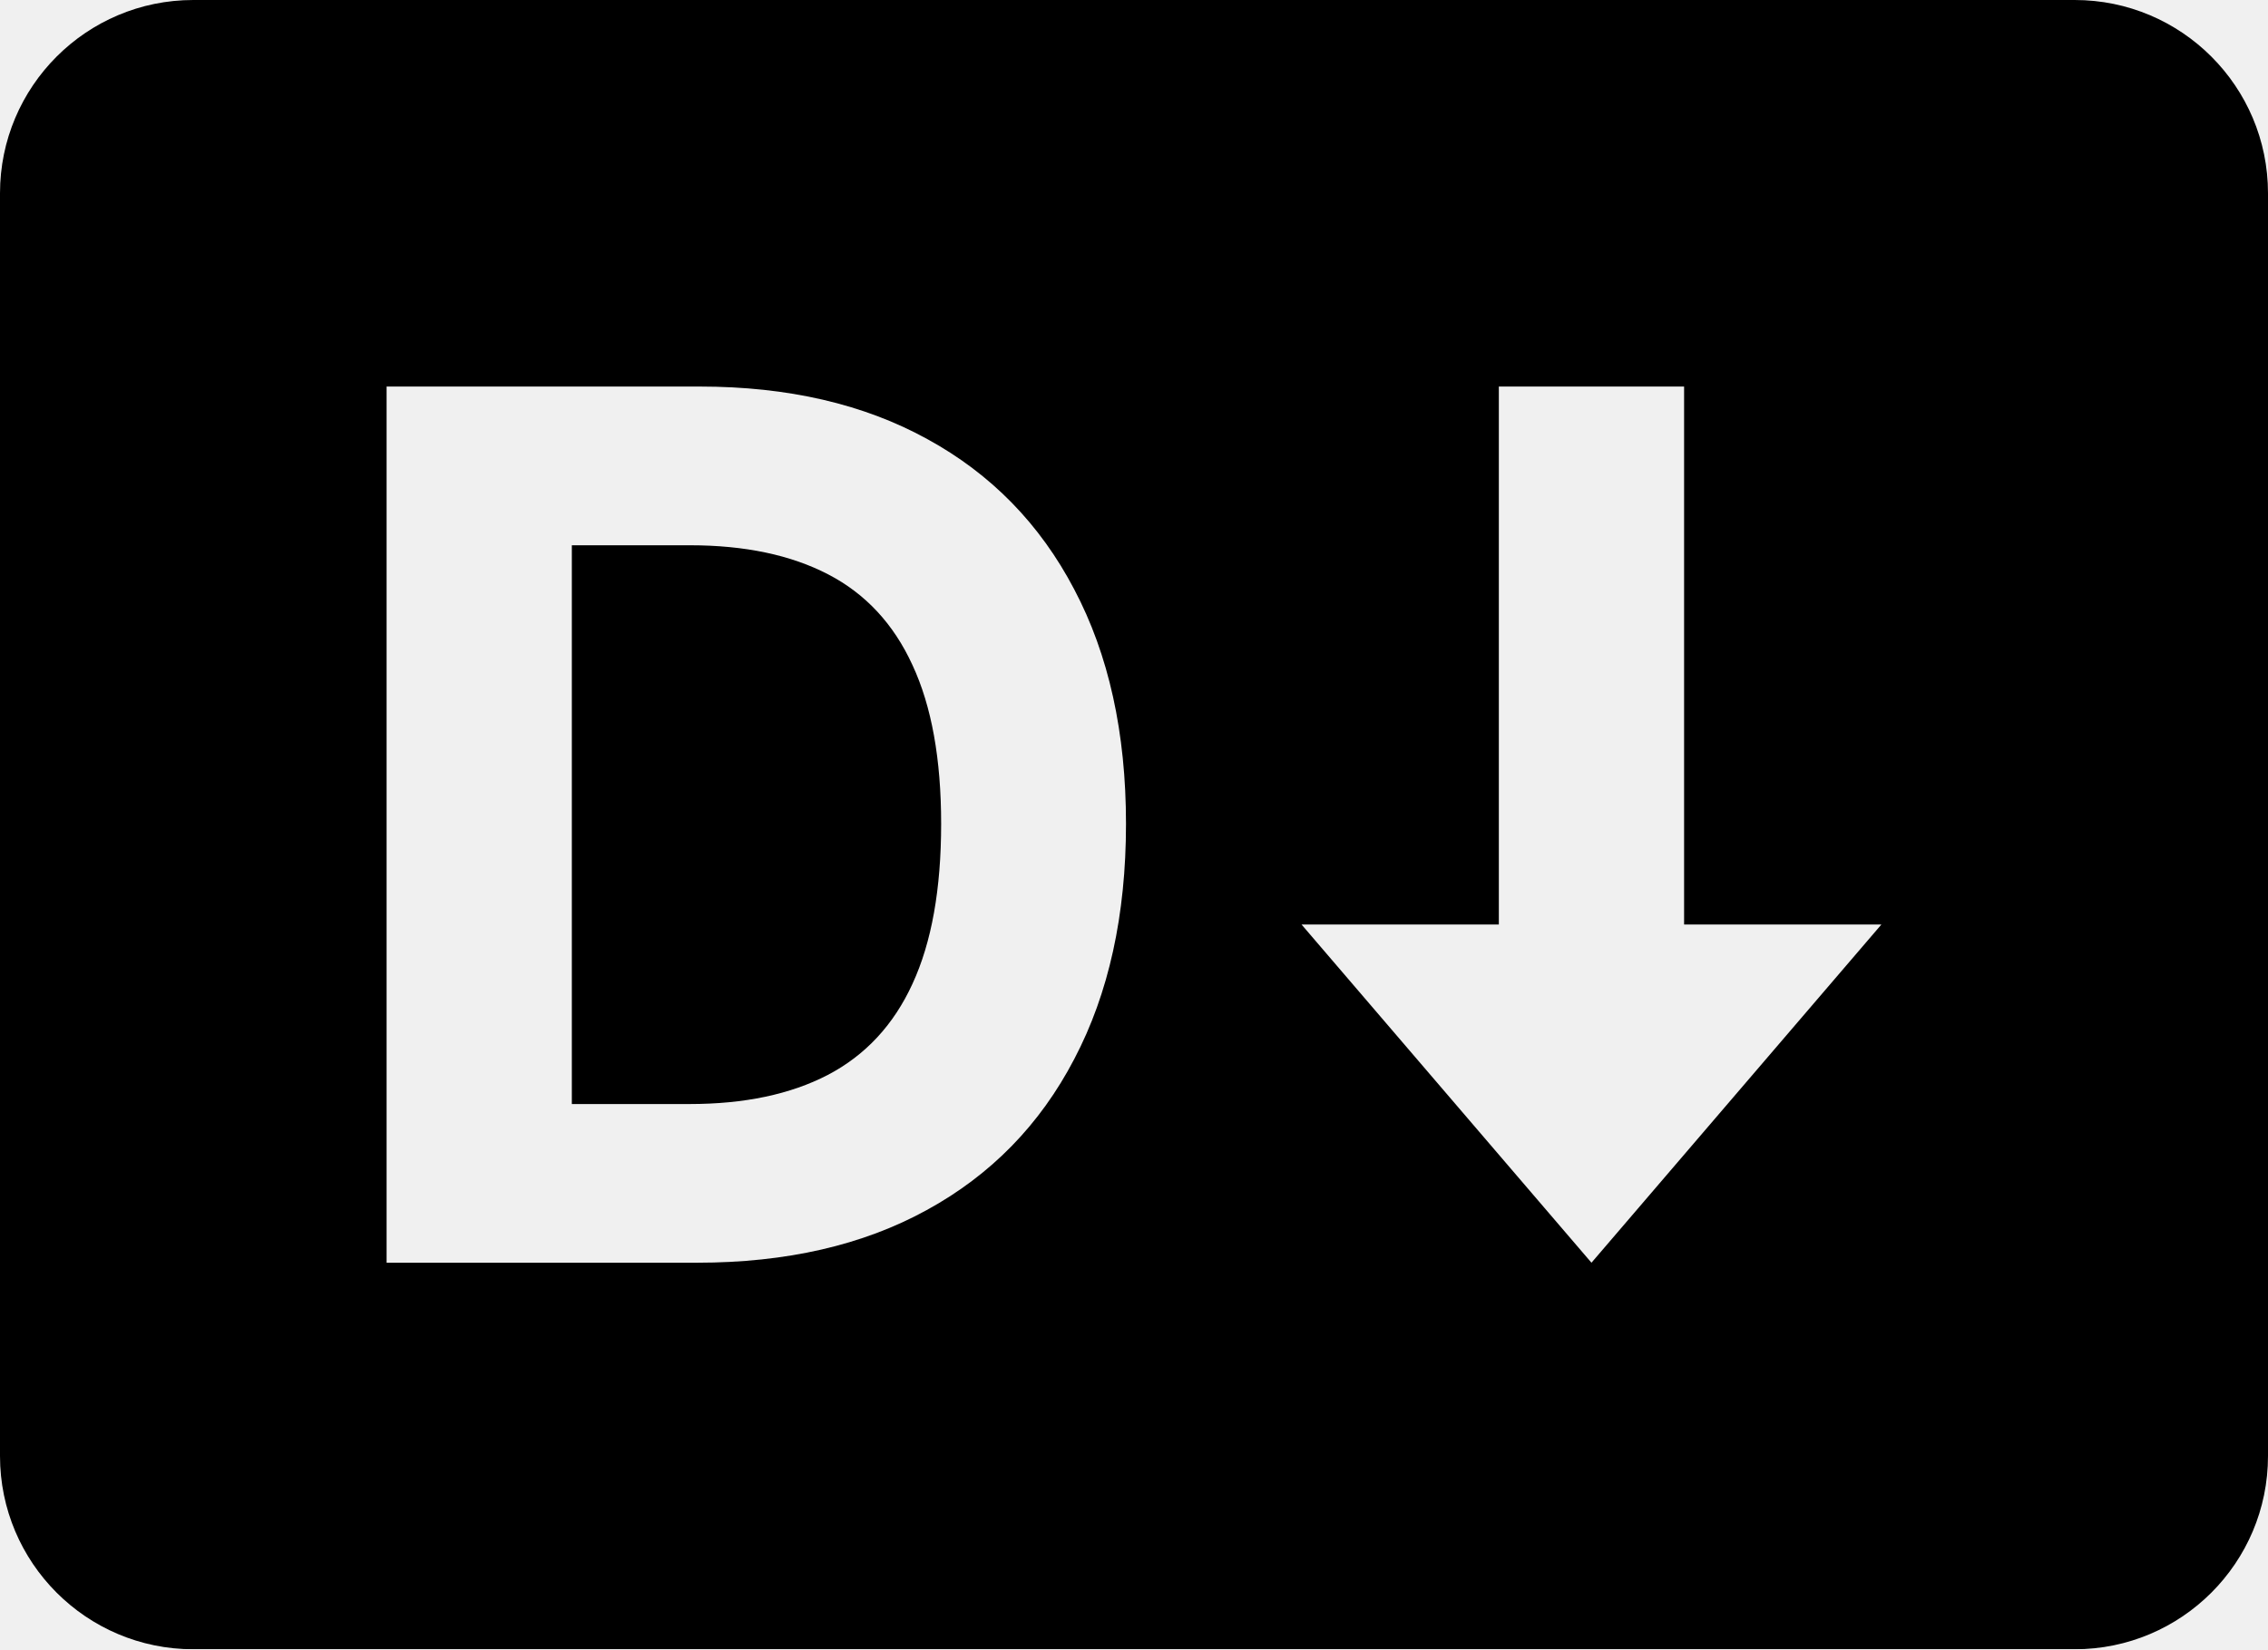
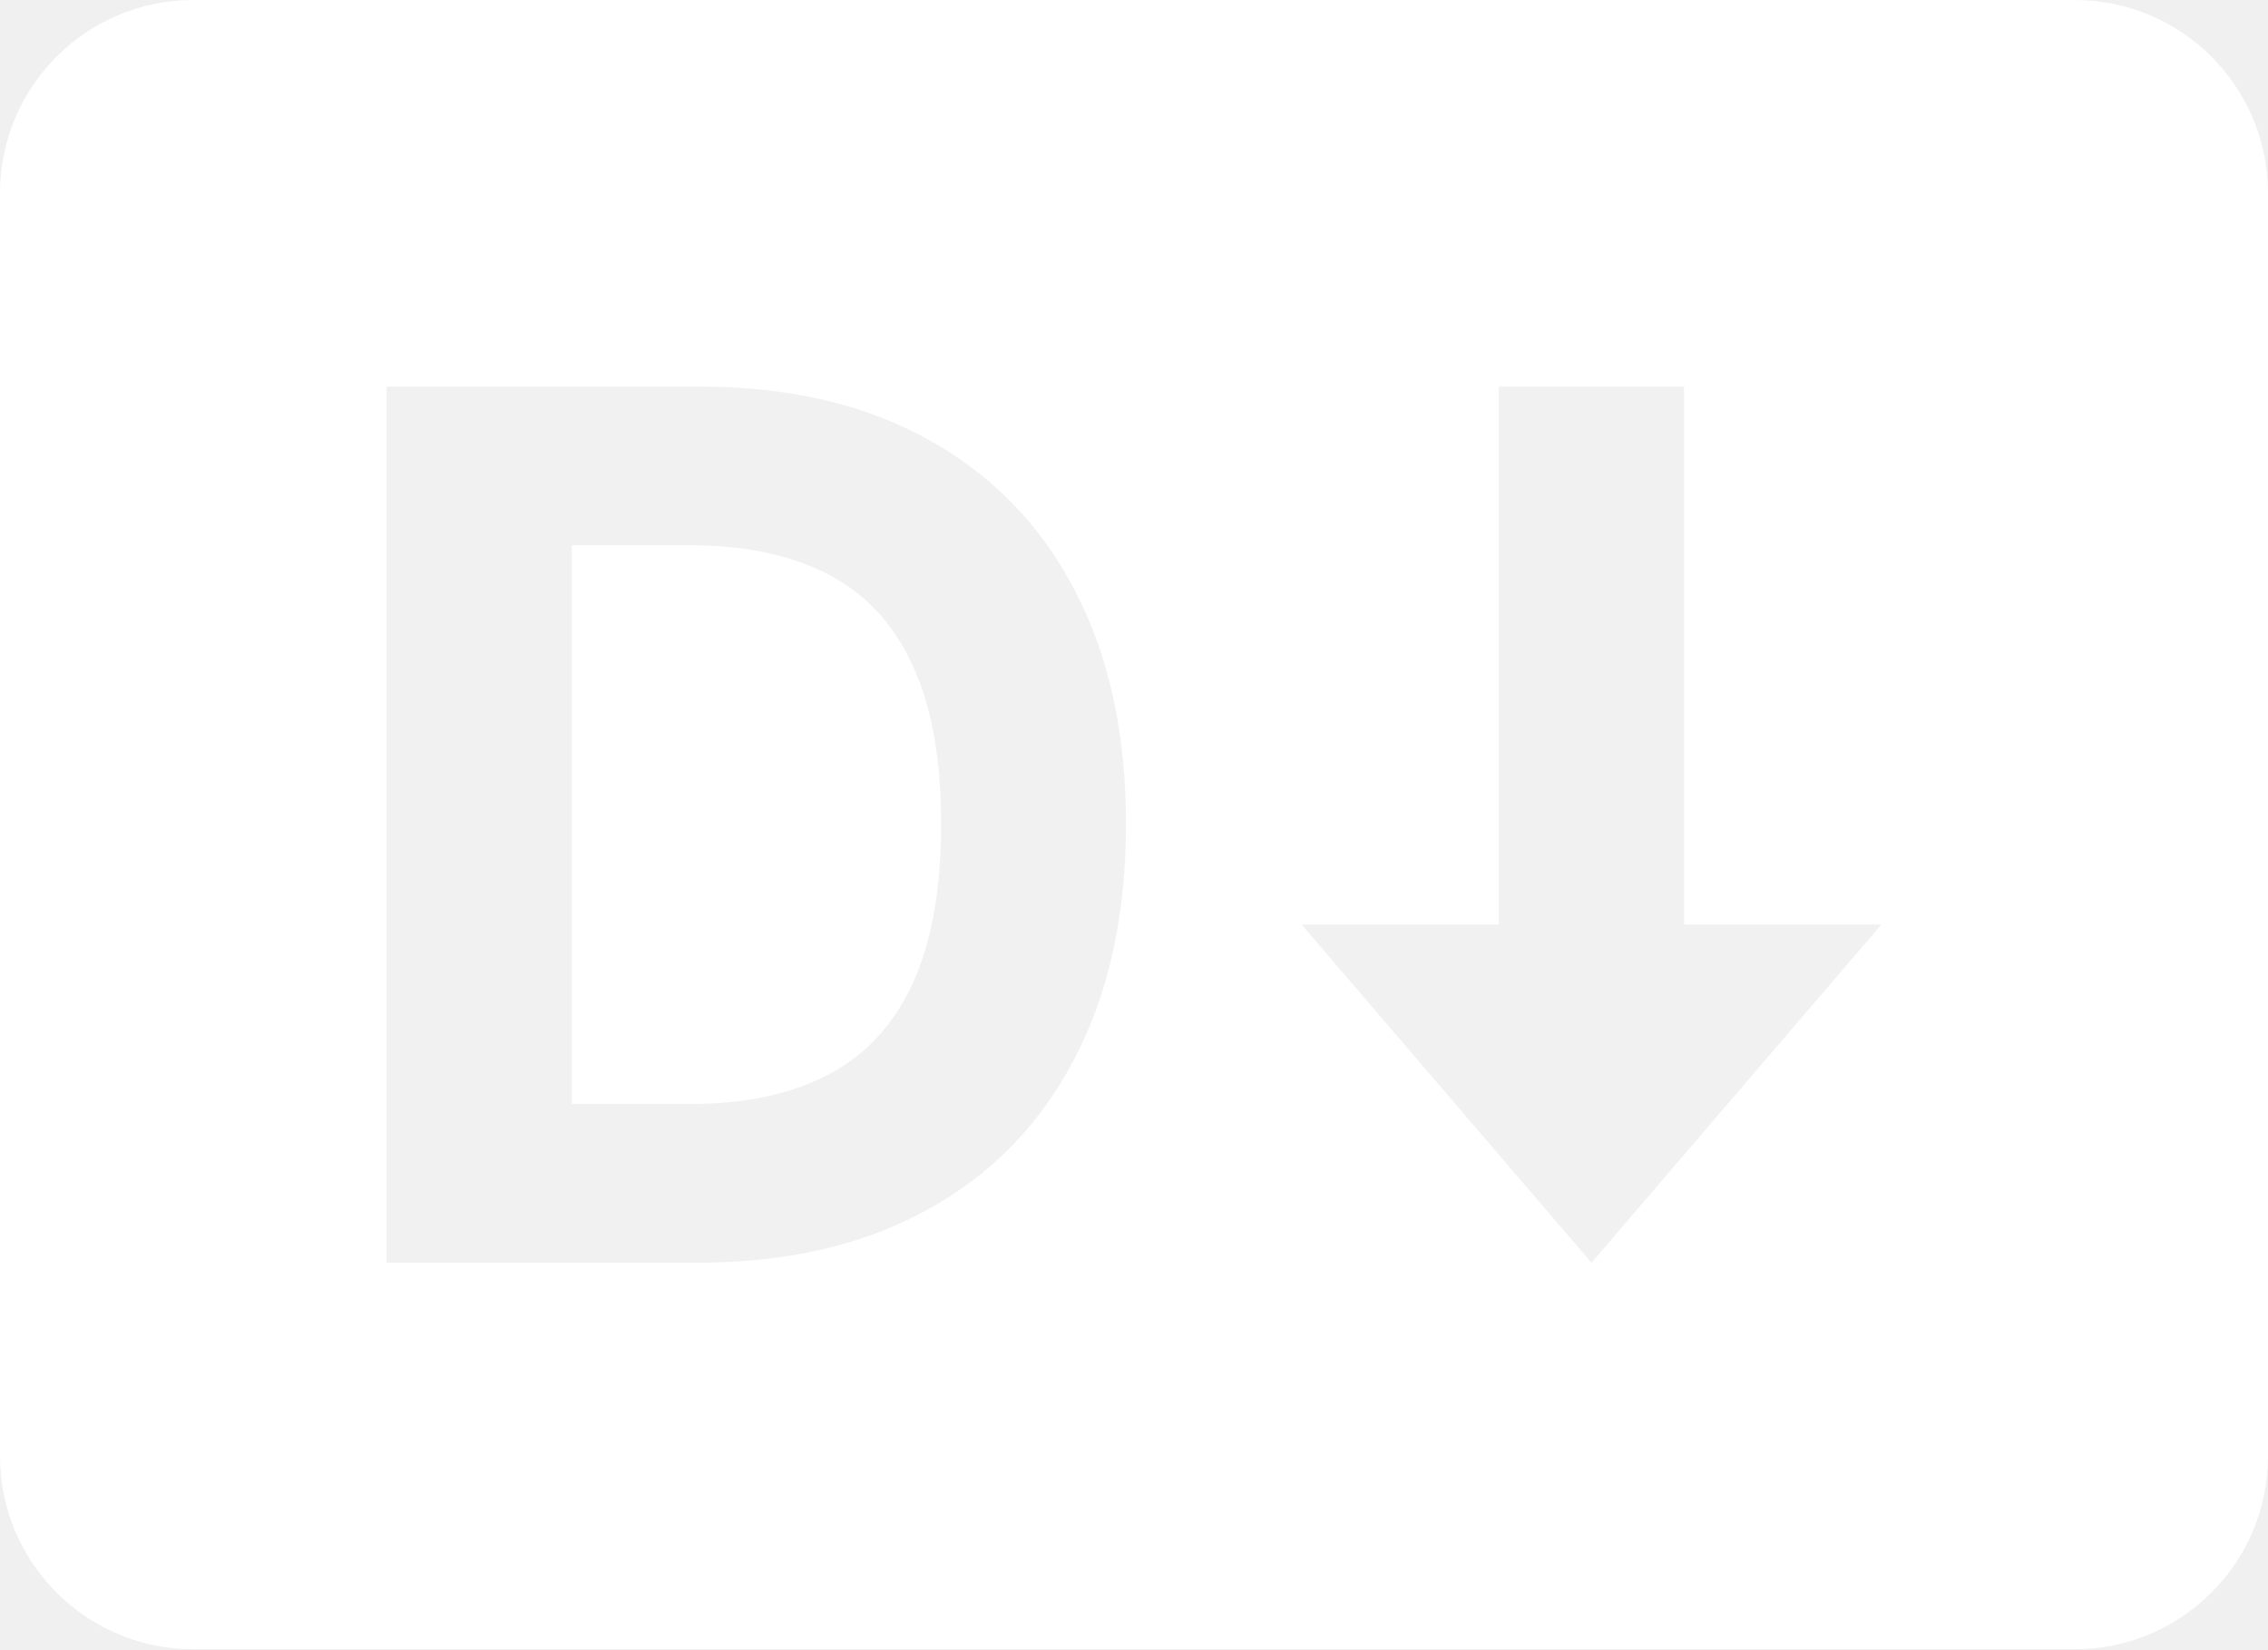
<svg xmlns="http://www.w3.org/2000/svg" viewBox="0 0 176 128">
  <defs>
    <mask id="cutouts" maskUnits="userSpaceOnUse" x="0" y="0" width="176" height="128">
-       <rect x="0" y="0" width="176" height="128" fill="#fff" />
-       <path fill="#000" d="           M54.107 98           H30           V30           H54.306           C61.147 30 67.035 31.361 71.972 34.084           C76.908 36.785 80.705 40.670 83.361 45.739           C86.040 50.809 87.379 56.874 87.379 63.936           C87.379 71.020 86.040 77.107 83.361 82.199           C80.705 87.290 76.886 91.198 71.905 93.920           C66.947 96.643 61.014 98 54.107 98           Z            M44.375 85.685           H53.509           C57.760 85.685 61.335 84.933 64.235 83.428           C67.157 81.900 69.348 79.542 70.809 76.355           C72.293 73.145 73.034 69.005 73.034 63.936           C73.034 58.911 72.293 54.804 70.809 51.617           C69.348 48.429 67.168 46.082 64.268 44.577           C61.368 43.072 57.793 42.319 53.543 42.319           H44.375           V85.685           Z         " />
-       <path fill="#000" d="           M146 71.75           H130.688           V30           H116.312           V71.75           H101           L123.5 98           Z         " />
+       <rect x="0" y="0" width="176" height="128" fill="#ffffff" />
+       <path fill="#111111" d="           M54.107 98           H30           V30           H54.306           C61.147 30 67.035 31.361 71.972 34.084           C76.908 36.785 80.705 40.670 83.361 45.739           C86.040 50.809 87.379 56.874 87.379 63.936           C87.379 71.020 86.040 77.107 83.361 82.199           C80.705 87.290 76.886 91.198 71.905 93.920           C66.947 96.643 61.014 98 54.107 98           Z            M44.375 85.685           H53.509           C57.760 85.685 61.335 84.933 64.235 83.428           C67.157 81.900 69.348 79.542 70.809 76.355           C72.293 73.145 73.034 69.005 73.034 63.936           C73.034 58.911 72.293 54.804 70.809 51.617           C69.348 48.429 67.168 46.082 64.268 44.577           C61.368 43.072 57.793 42.319 53.543 42.319           H44.375           V85.685           Z         " />
+       <path fill="#111111" d="           M146 71.75           H130.688           V30           H116.312           V71.75           H101           L123.5 98           Z         " />
    </mask>
  </defs>
-   <rect x="0" y="0" width="176" height="128" rx="15" fill="#000" mask="url(#cutouts)" />
+   <rect x="0" y="0" width="176" height="128" rx="15" fill="#ffffff" mask="url(#cutouts)" />
</svg>
